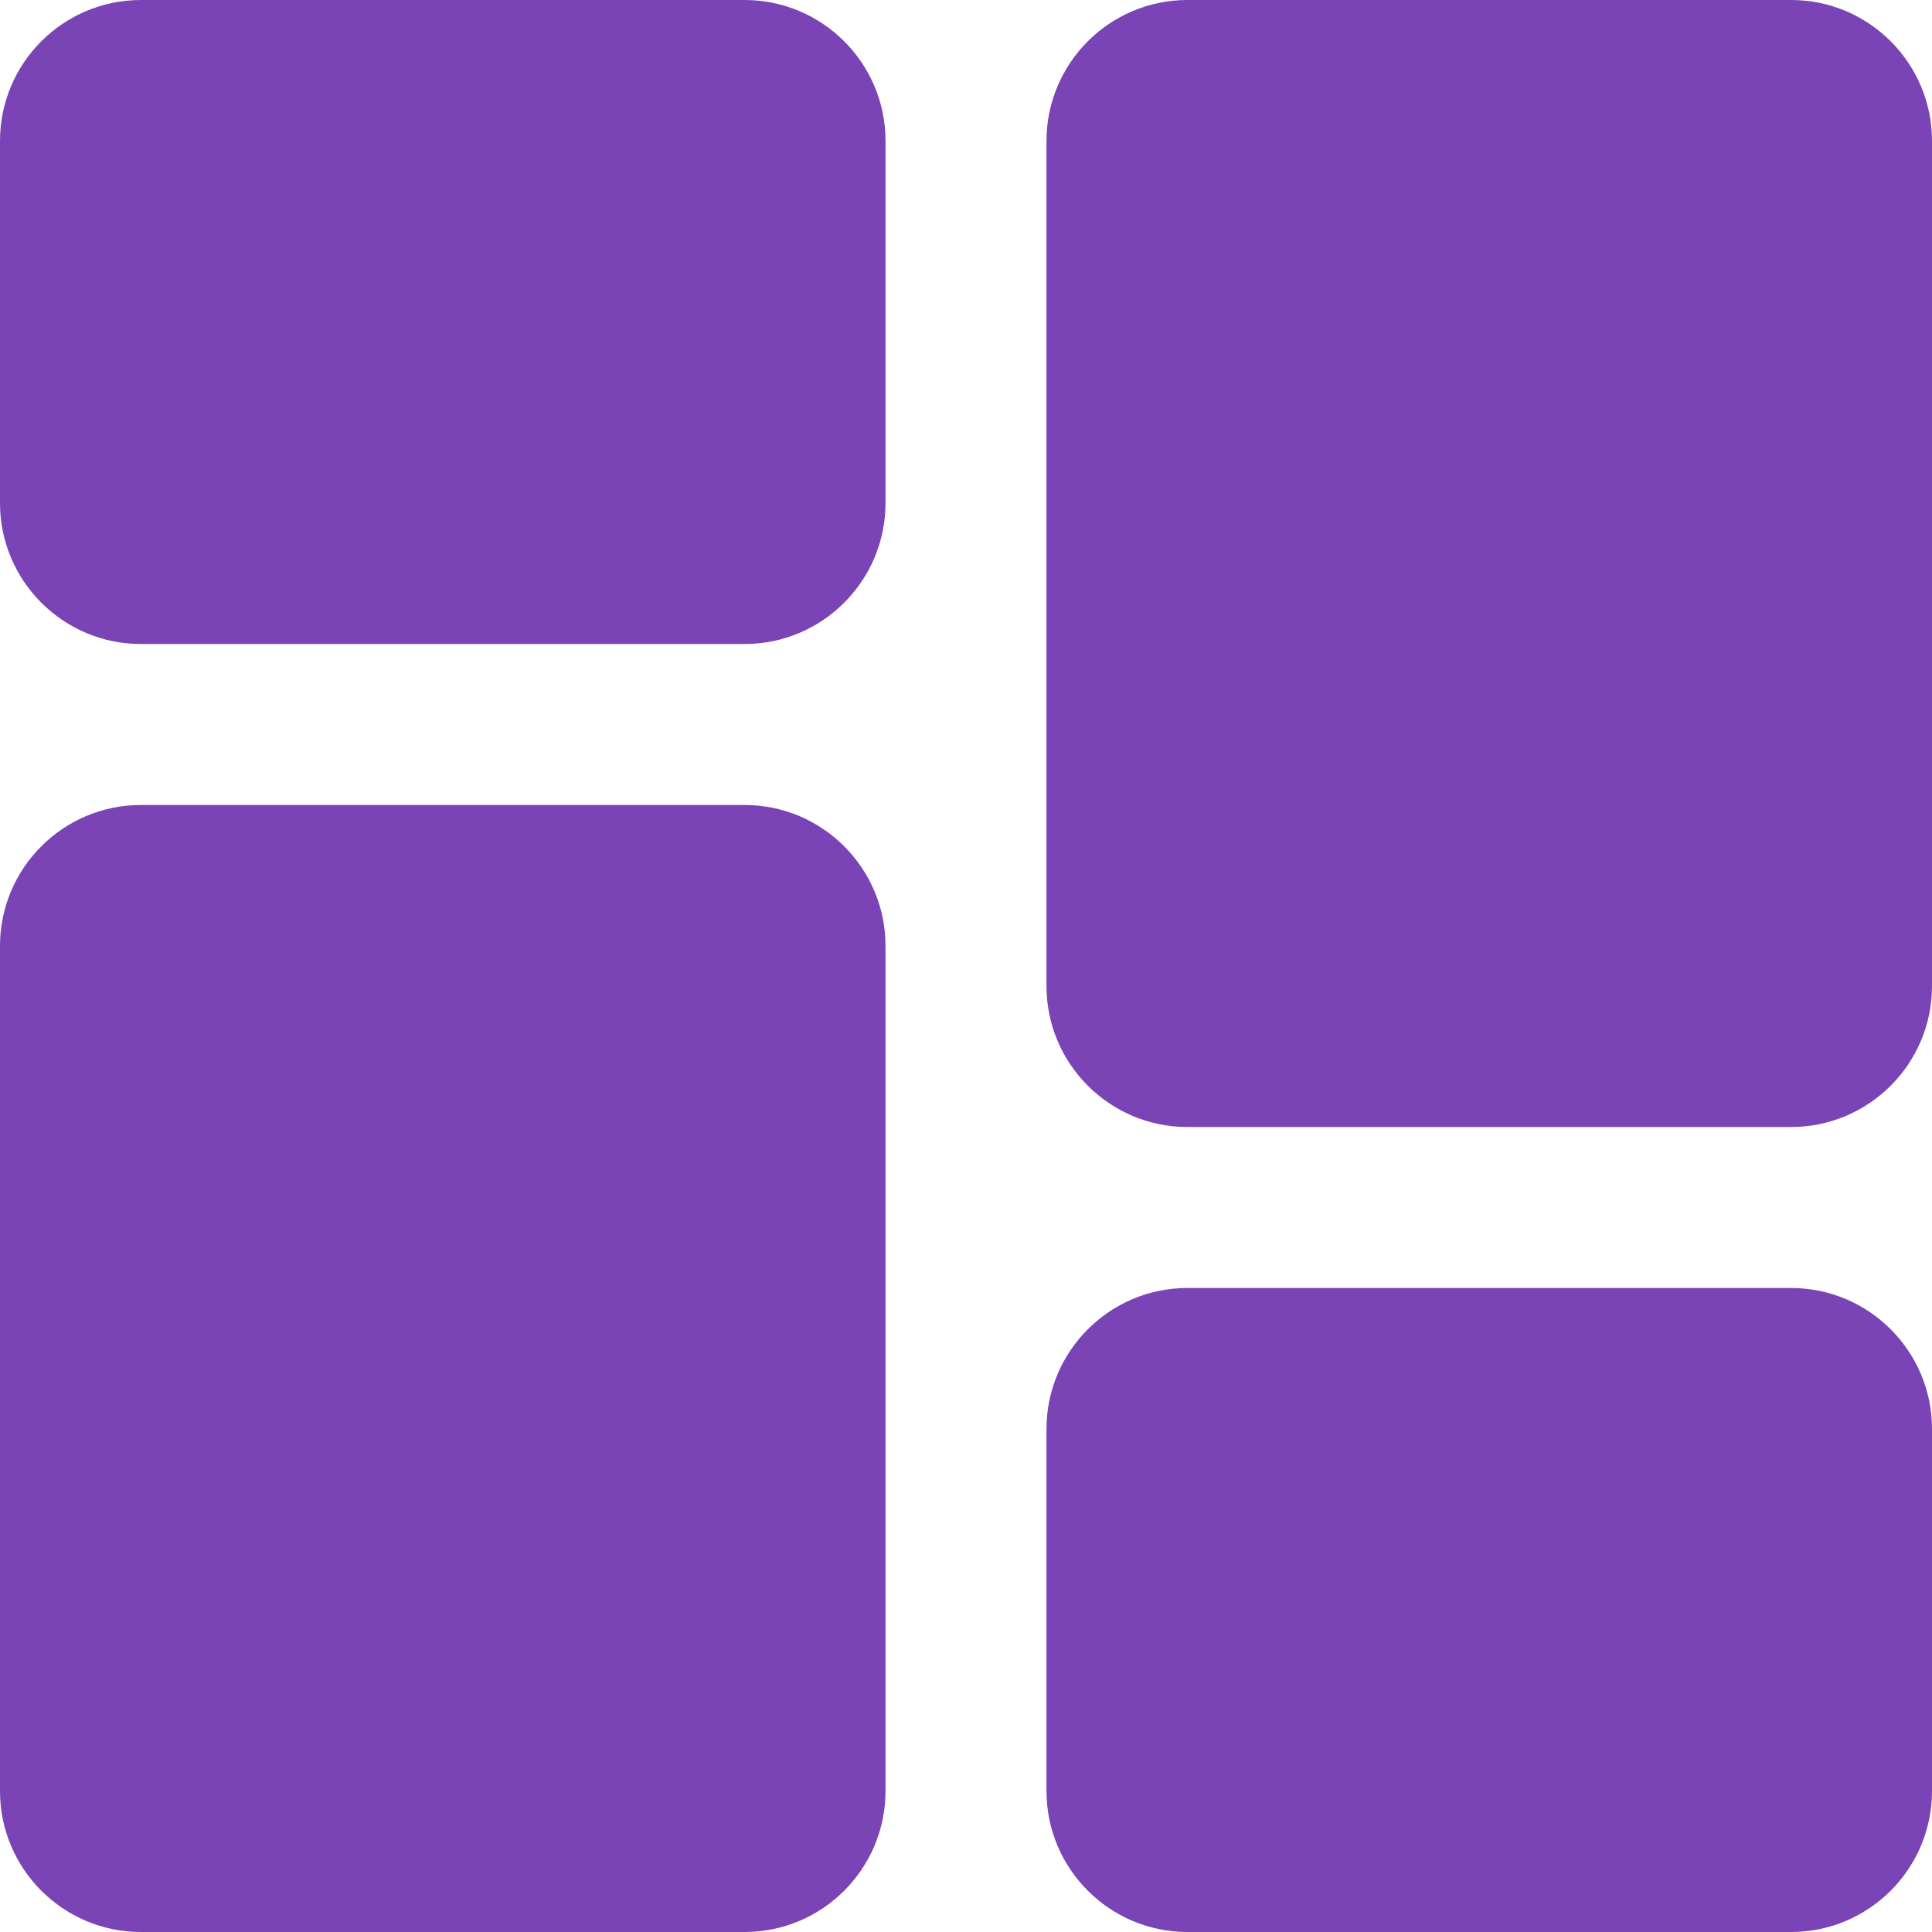
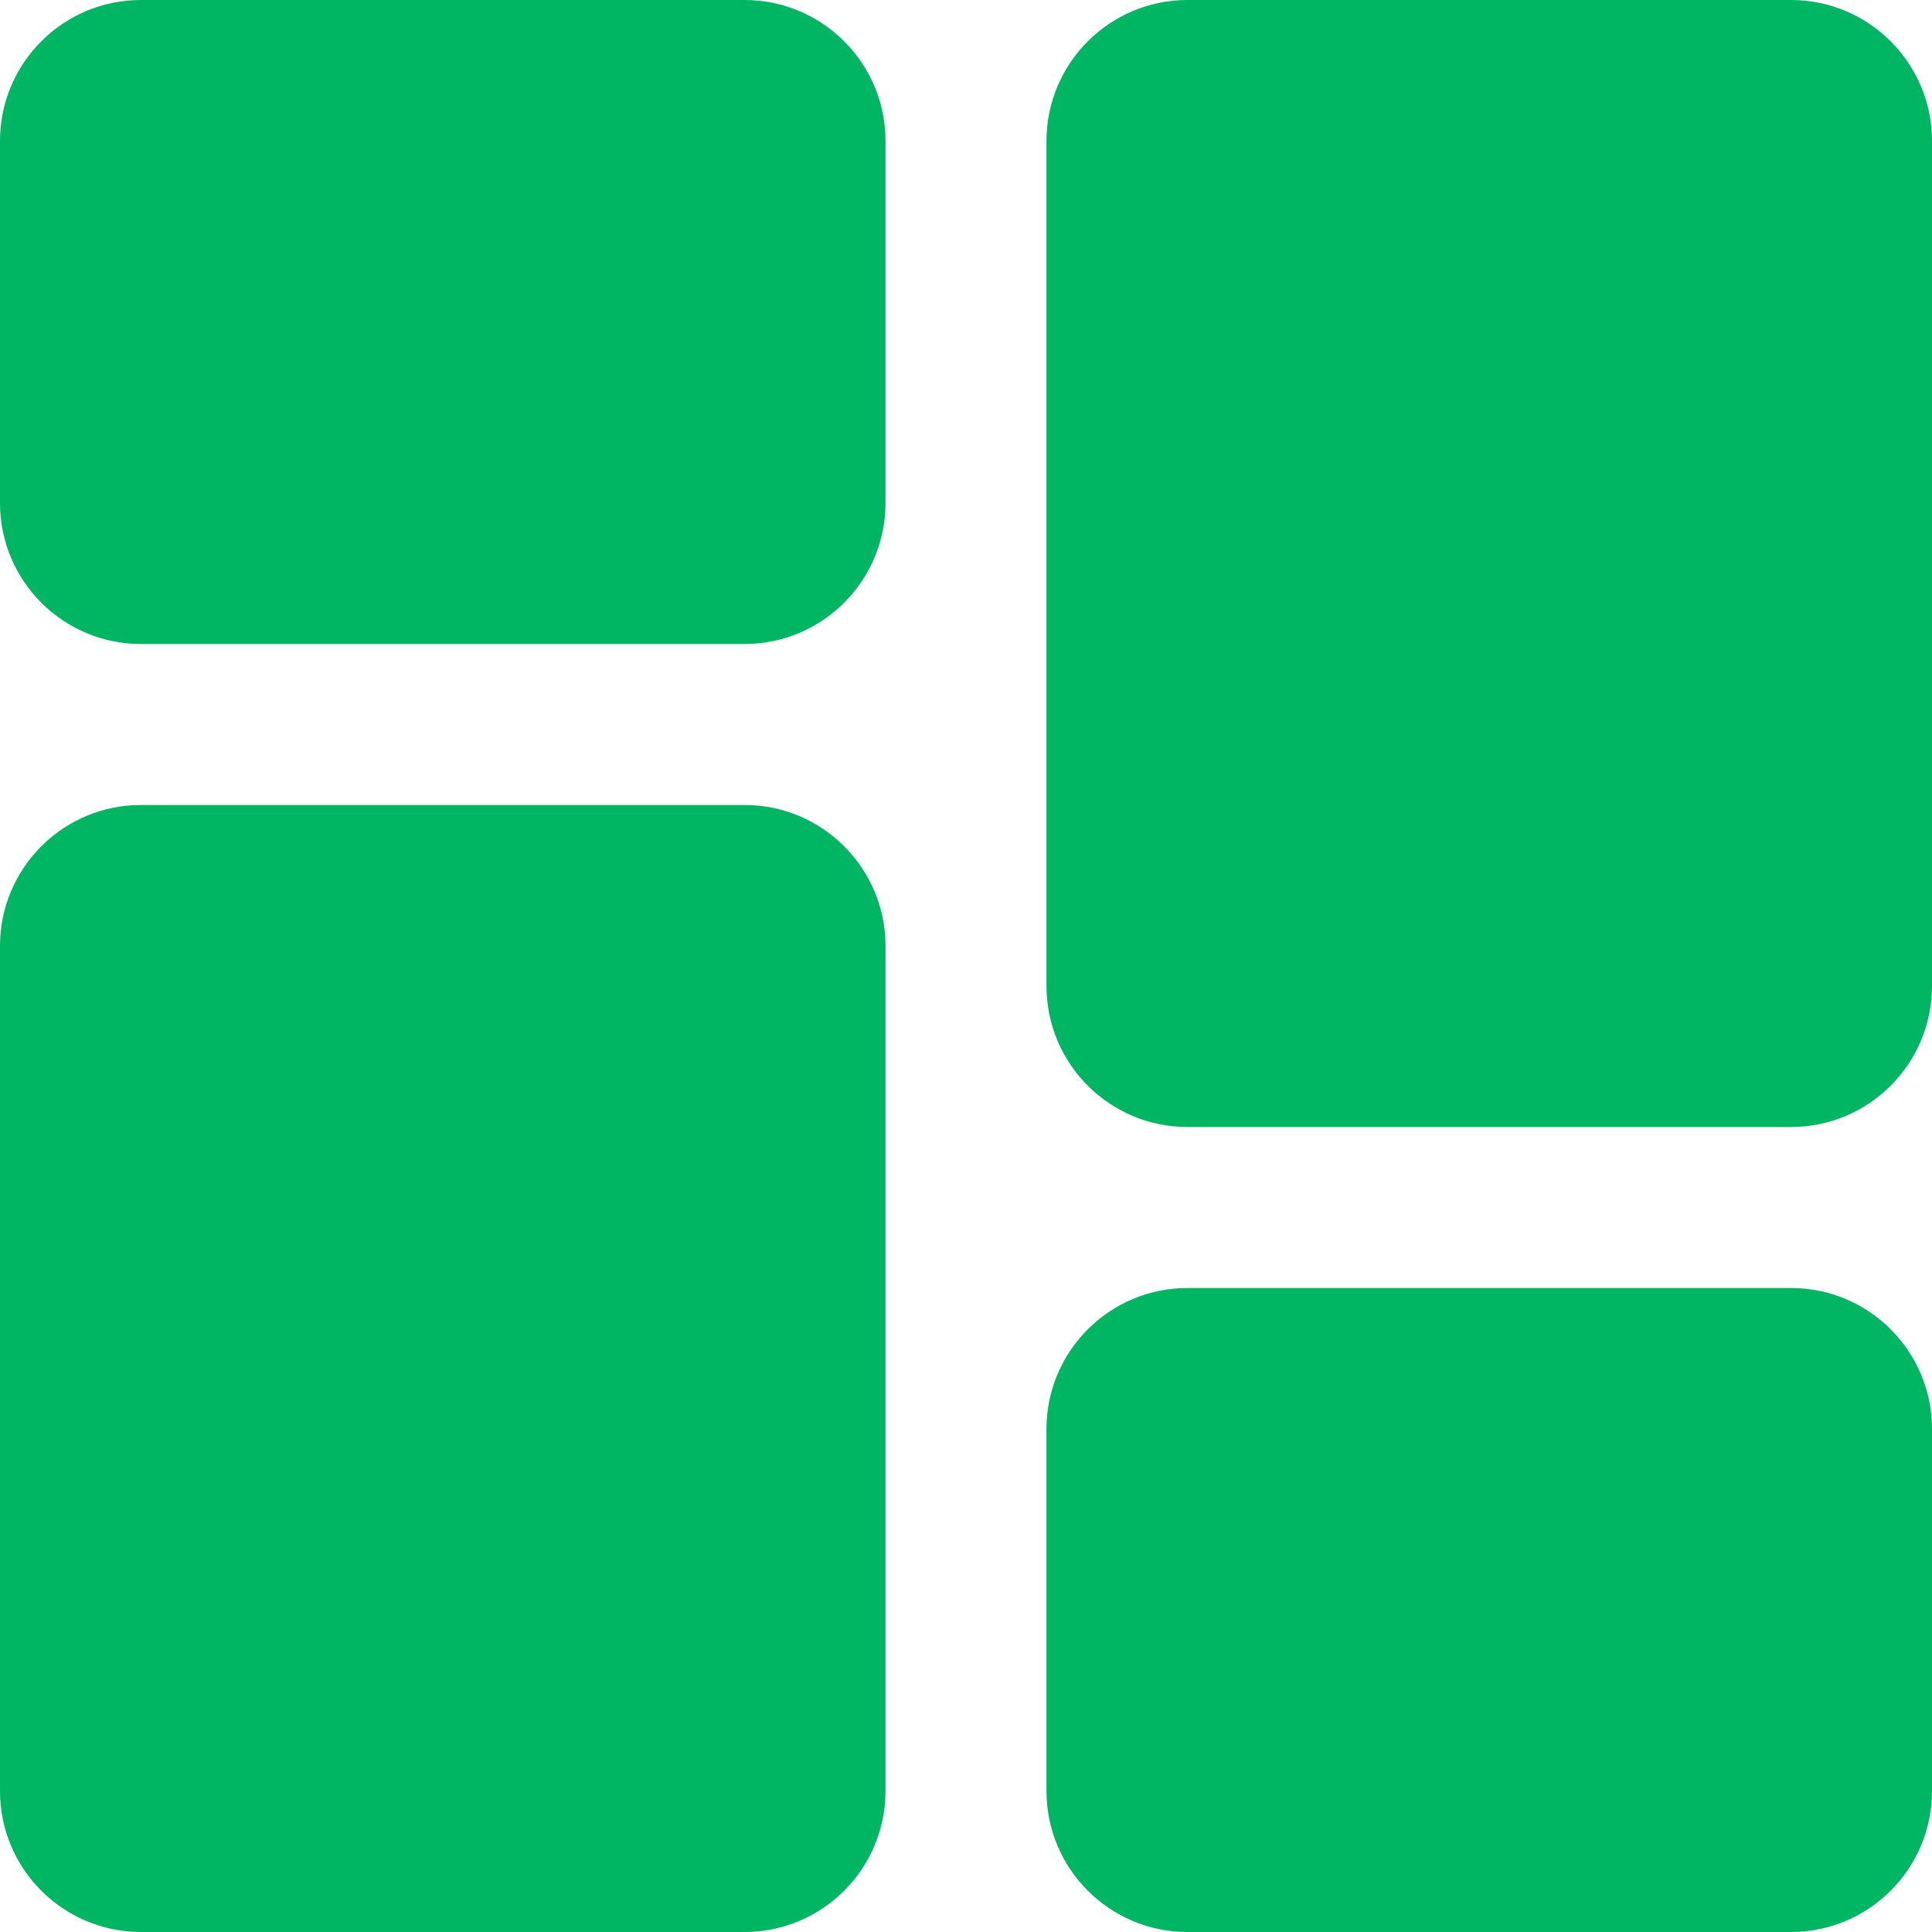
- <svg xmlns="http://www.w3.org/2000/svg" height="512px" viewBox="0 0 512 512" width="512px">
+ <svg xmlns="http://www.w3.org/2000/svg" height="512px" viewBox="0 0 512 512" width="512px" class="">
  <g>
-     <path d="m197.332 0h-160c-20.586 0-37.332 16.746-37.332 37.332v96c0 20.59 16.746 37.336 37.332 37.336h160c20.59 0 37.336-16.746 37.336-37.336v-96c0-20.586-16.746-37.332-37.336-37.332zm0 0" data-original="#000000" class="active-path" data-old_color="#000000" fill="#7A43B6" />
-     <path d="m197.332 213.332h-160c-20.586 0-37.332 16.746-37.332 37.336v224c0 20.586 16.746 37.332 37.332 37.332h160c20.59 0 37.336-16.746 37.336-37.332v-224c0-20.59-16.746-37.336-37.336-37.336zm0 0" data-original="#000000" class="active-path" data-old_color="#000000" fill="#7A43B6" />
-     <path d="m474.668 341.332h-160c-20.59 0-37.336 16.746-37.336 37.336v96c0 20.586 16.746 37.332 37.336 37.332h160c20.586 0 37.332-16.746 37.332-37.332v-96c0-20.59-16.746-37.336-37.332-37.336zm0 0" data-original="#000000" class="active-path" data-old_color="#000000" fill="#7A43B6" />
-     <path d="m474.668 0h-160c-20.59 0-37.336 16.746-37.336 37.332v224c0 20.59 16.746 37.336 37.336 37.336h160c20.586 0 37.332-16.746 37.332-37.336v-224c0-20.586-16.746-37.332-37.332-37.332zm0 0" data-original="#000000" class="active-path" data-old_color="#000000" fill="#7A43B6" />
+     <path d="m197.332 0h-160c-20.586 0-37.332 16.746-37.332 37.332v96c0 20.59 16.746 37.336 37.332 37.336h160c20.59 0 37.336-16.746 37.336-37.336v-96c0-20.586-16.746-37.332-37.336-37.332zm0 0" data-original="#000000" class="active-path" data-old_color="#000000" fill="#01B662" />
+     <path d="m197.332 213.332h-160c-20.586 0-37.332 16.746-37.332 37.336v224c0 20.586 16.746 37.332 37.332 37.332h160c20.59 0 37.336-16.746 37.336-37.332v-224c0-20.59-16.746-37.336-37.336-37.336zm0 0" data-original="#000000" class="active-path" data-old_color="#000000" fill="#01B662" />
+     <path d="m474.668 341.332h-160c-20.59 0-37.336 16.746-37.336 37.336v96c0 20.586 16.746 37.332 37.336 37.332h160c20.586 0 37.332-16.746 37.332-37.332v-96c0-20.59-16.746-37.336-37.332-37.336zm0 0" data-original="#000000" class="active-path" data-old_color="#000000" fill="#01B662" />
+     <path d="m474.668 0h-160c-20.59 0-37.336 16.746-37.336 37.332v224c0 20.59 16.746 37.336 37.336 37.336h160c20.586 0 37.332-16.746 37.332-37.336v-224c0-20.586-16.746-37.332-37.332-37.332zm0 0" data-original="#000000" class="active-path" data-old_color="#000000" fill="#01B662" />
  </g>
</svg>
